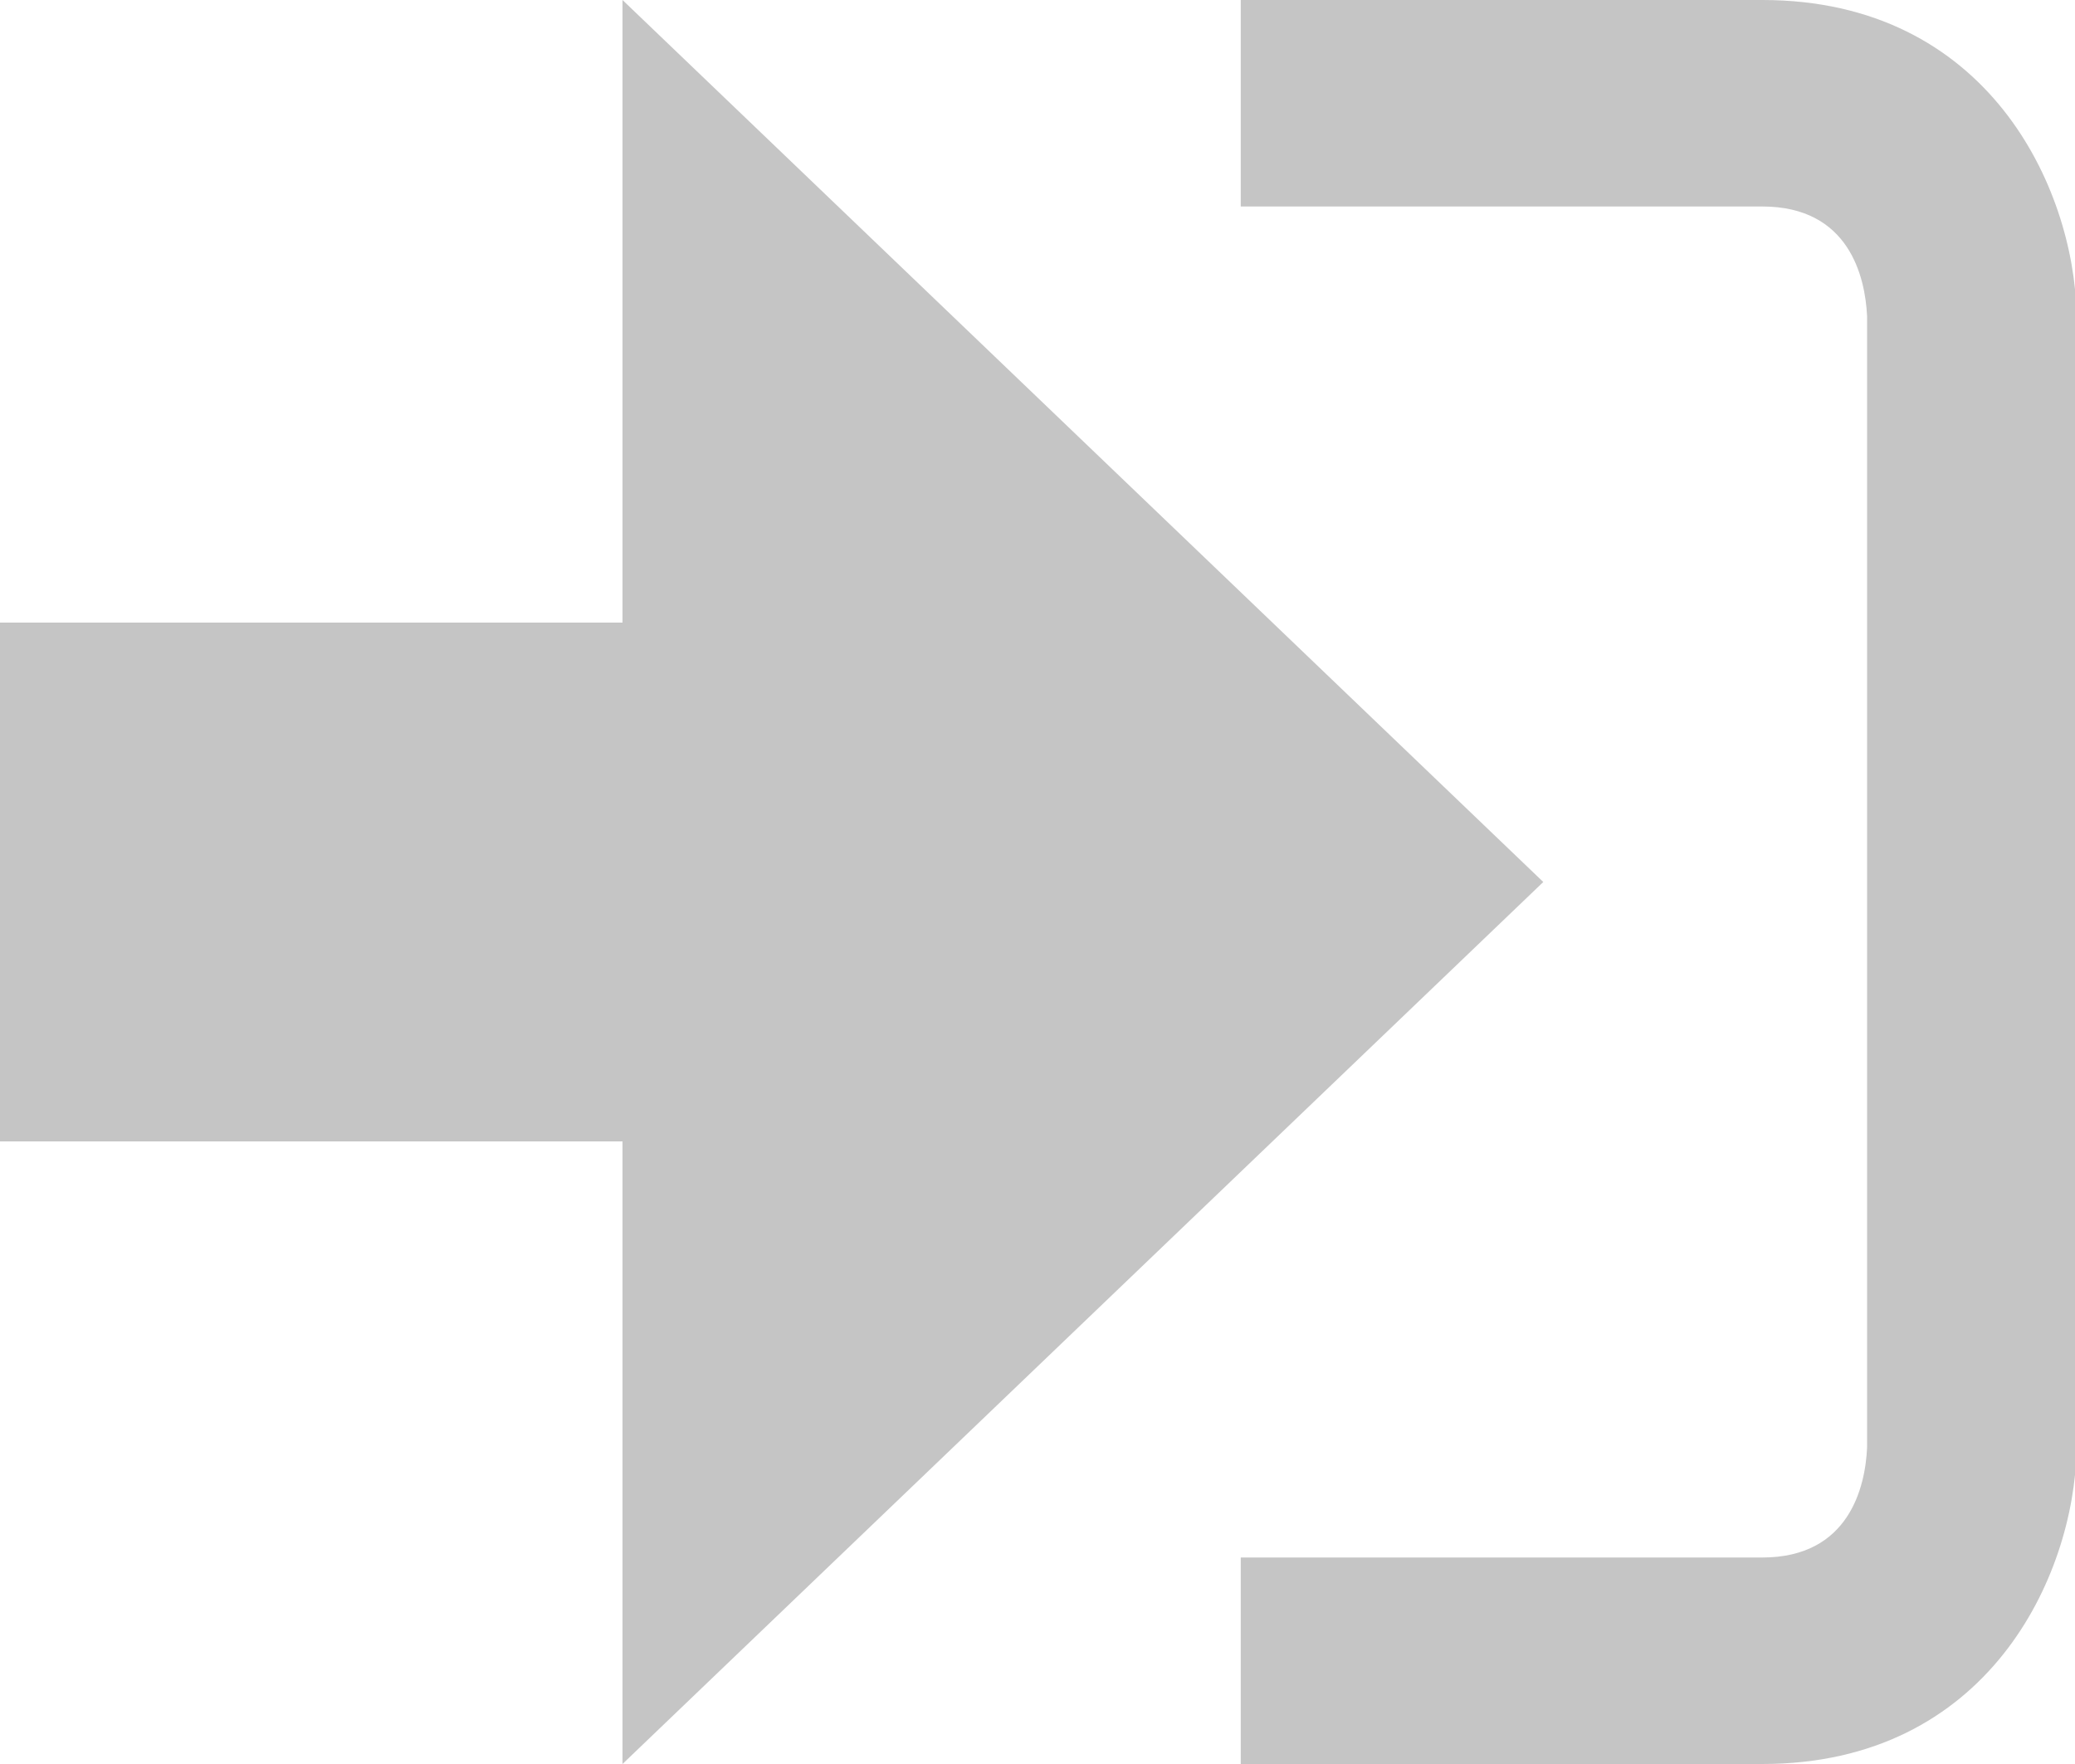
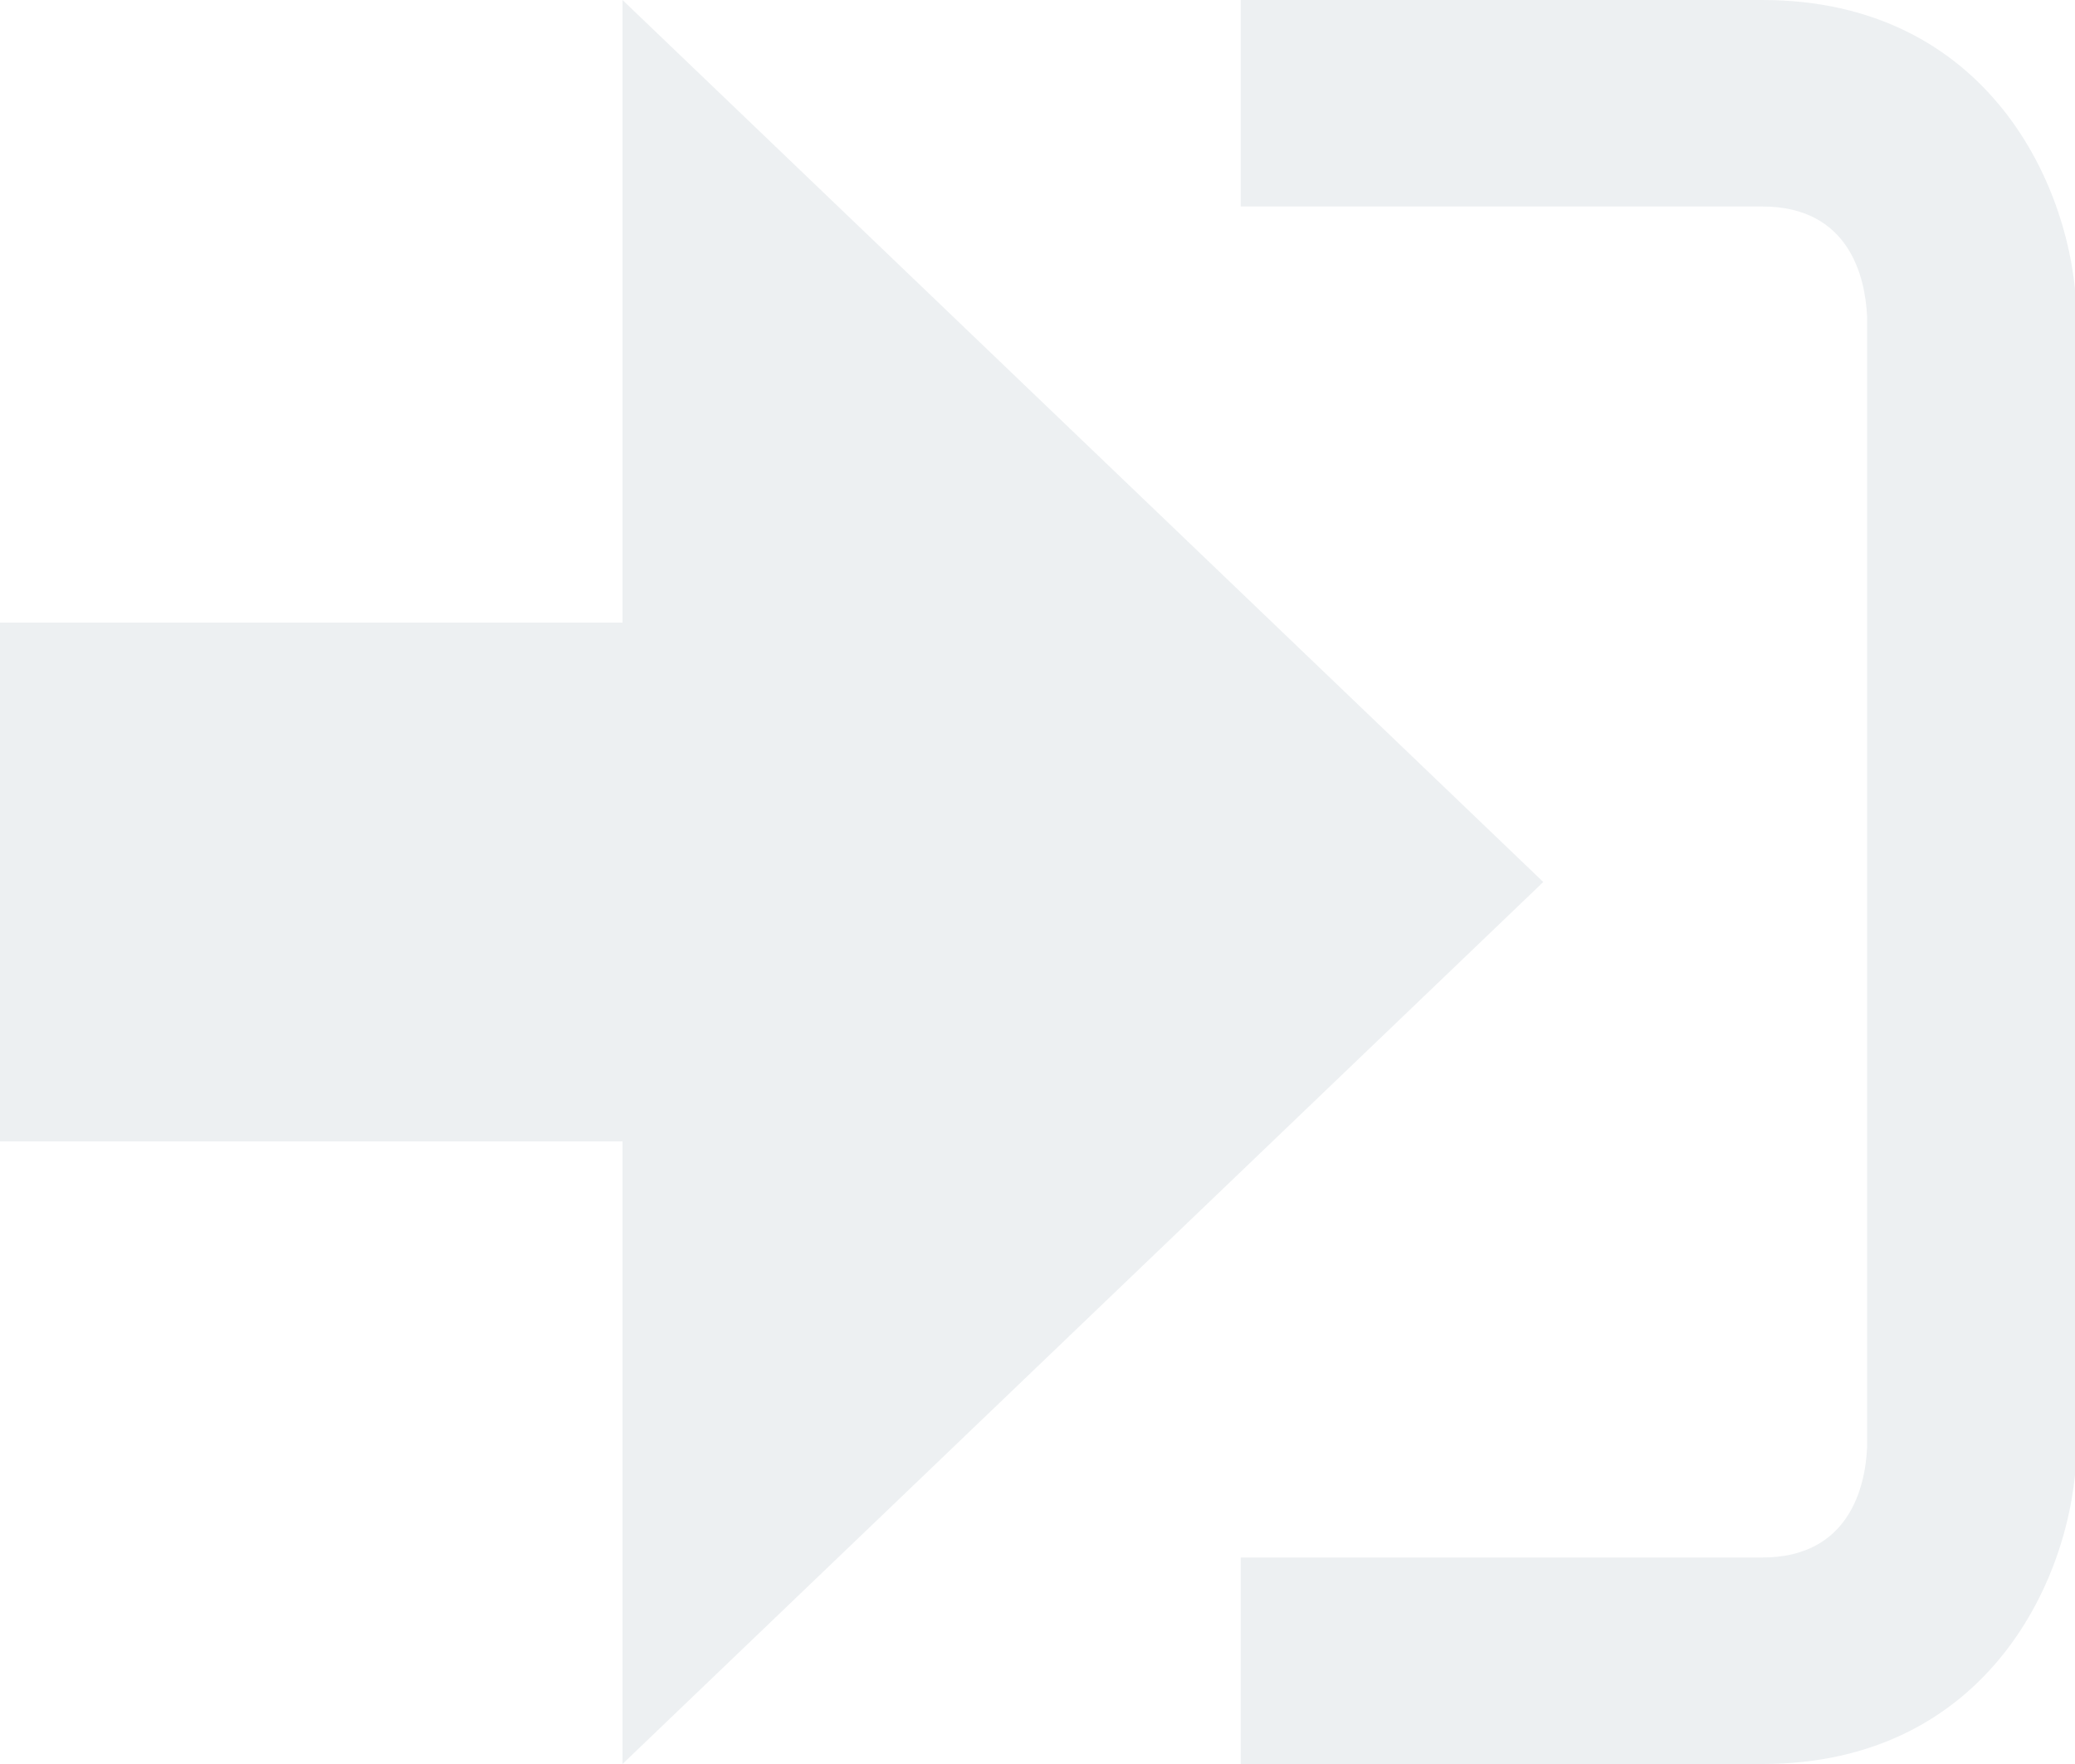
<svg xmlns="http://www.w3.org/2000/svg" width="20" height="17" viewBox="0 0 20 17">
-   <path fill="#c5c5c5" d="M14.875 8.5L6 0v6H0v5h6v6z" />
-   <path fill="#c5c5c5" d="M16.986 15.01h-5.027V17h5.027c2.178 0 3.004-1.81 3.029-3.026V3.028C19.99 1.811 19.164 0 16.986 0h-5.027v1.99h5.027c.839 0 .992.681 1.01 1.057v10.904c-.017.376-.171 1.059-1.01 1.059z" />
+   <path fill="#c3cbd2" fill-opacity="0.3" d="M14.875 8.5L6 0v6H0v5h6v6z" />
+   <path fill="#c3cbd2" fill-opacity="0.3" d="M16.986 15.01h-5.027V17h5.027c2.178 0 3.004-1.81 3.029-3.026V3.028C19.99 1.811 19.164 0 16.986 0h-5.027v1.99h5.027c.839 0 .992.681 1.01 1.057v10.904c-.017.376-.171 1.059-1.01 1.059z" />
</svg>
